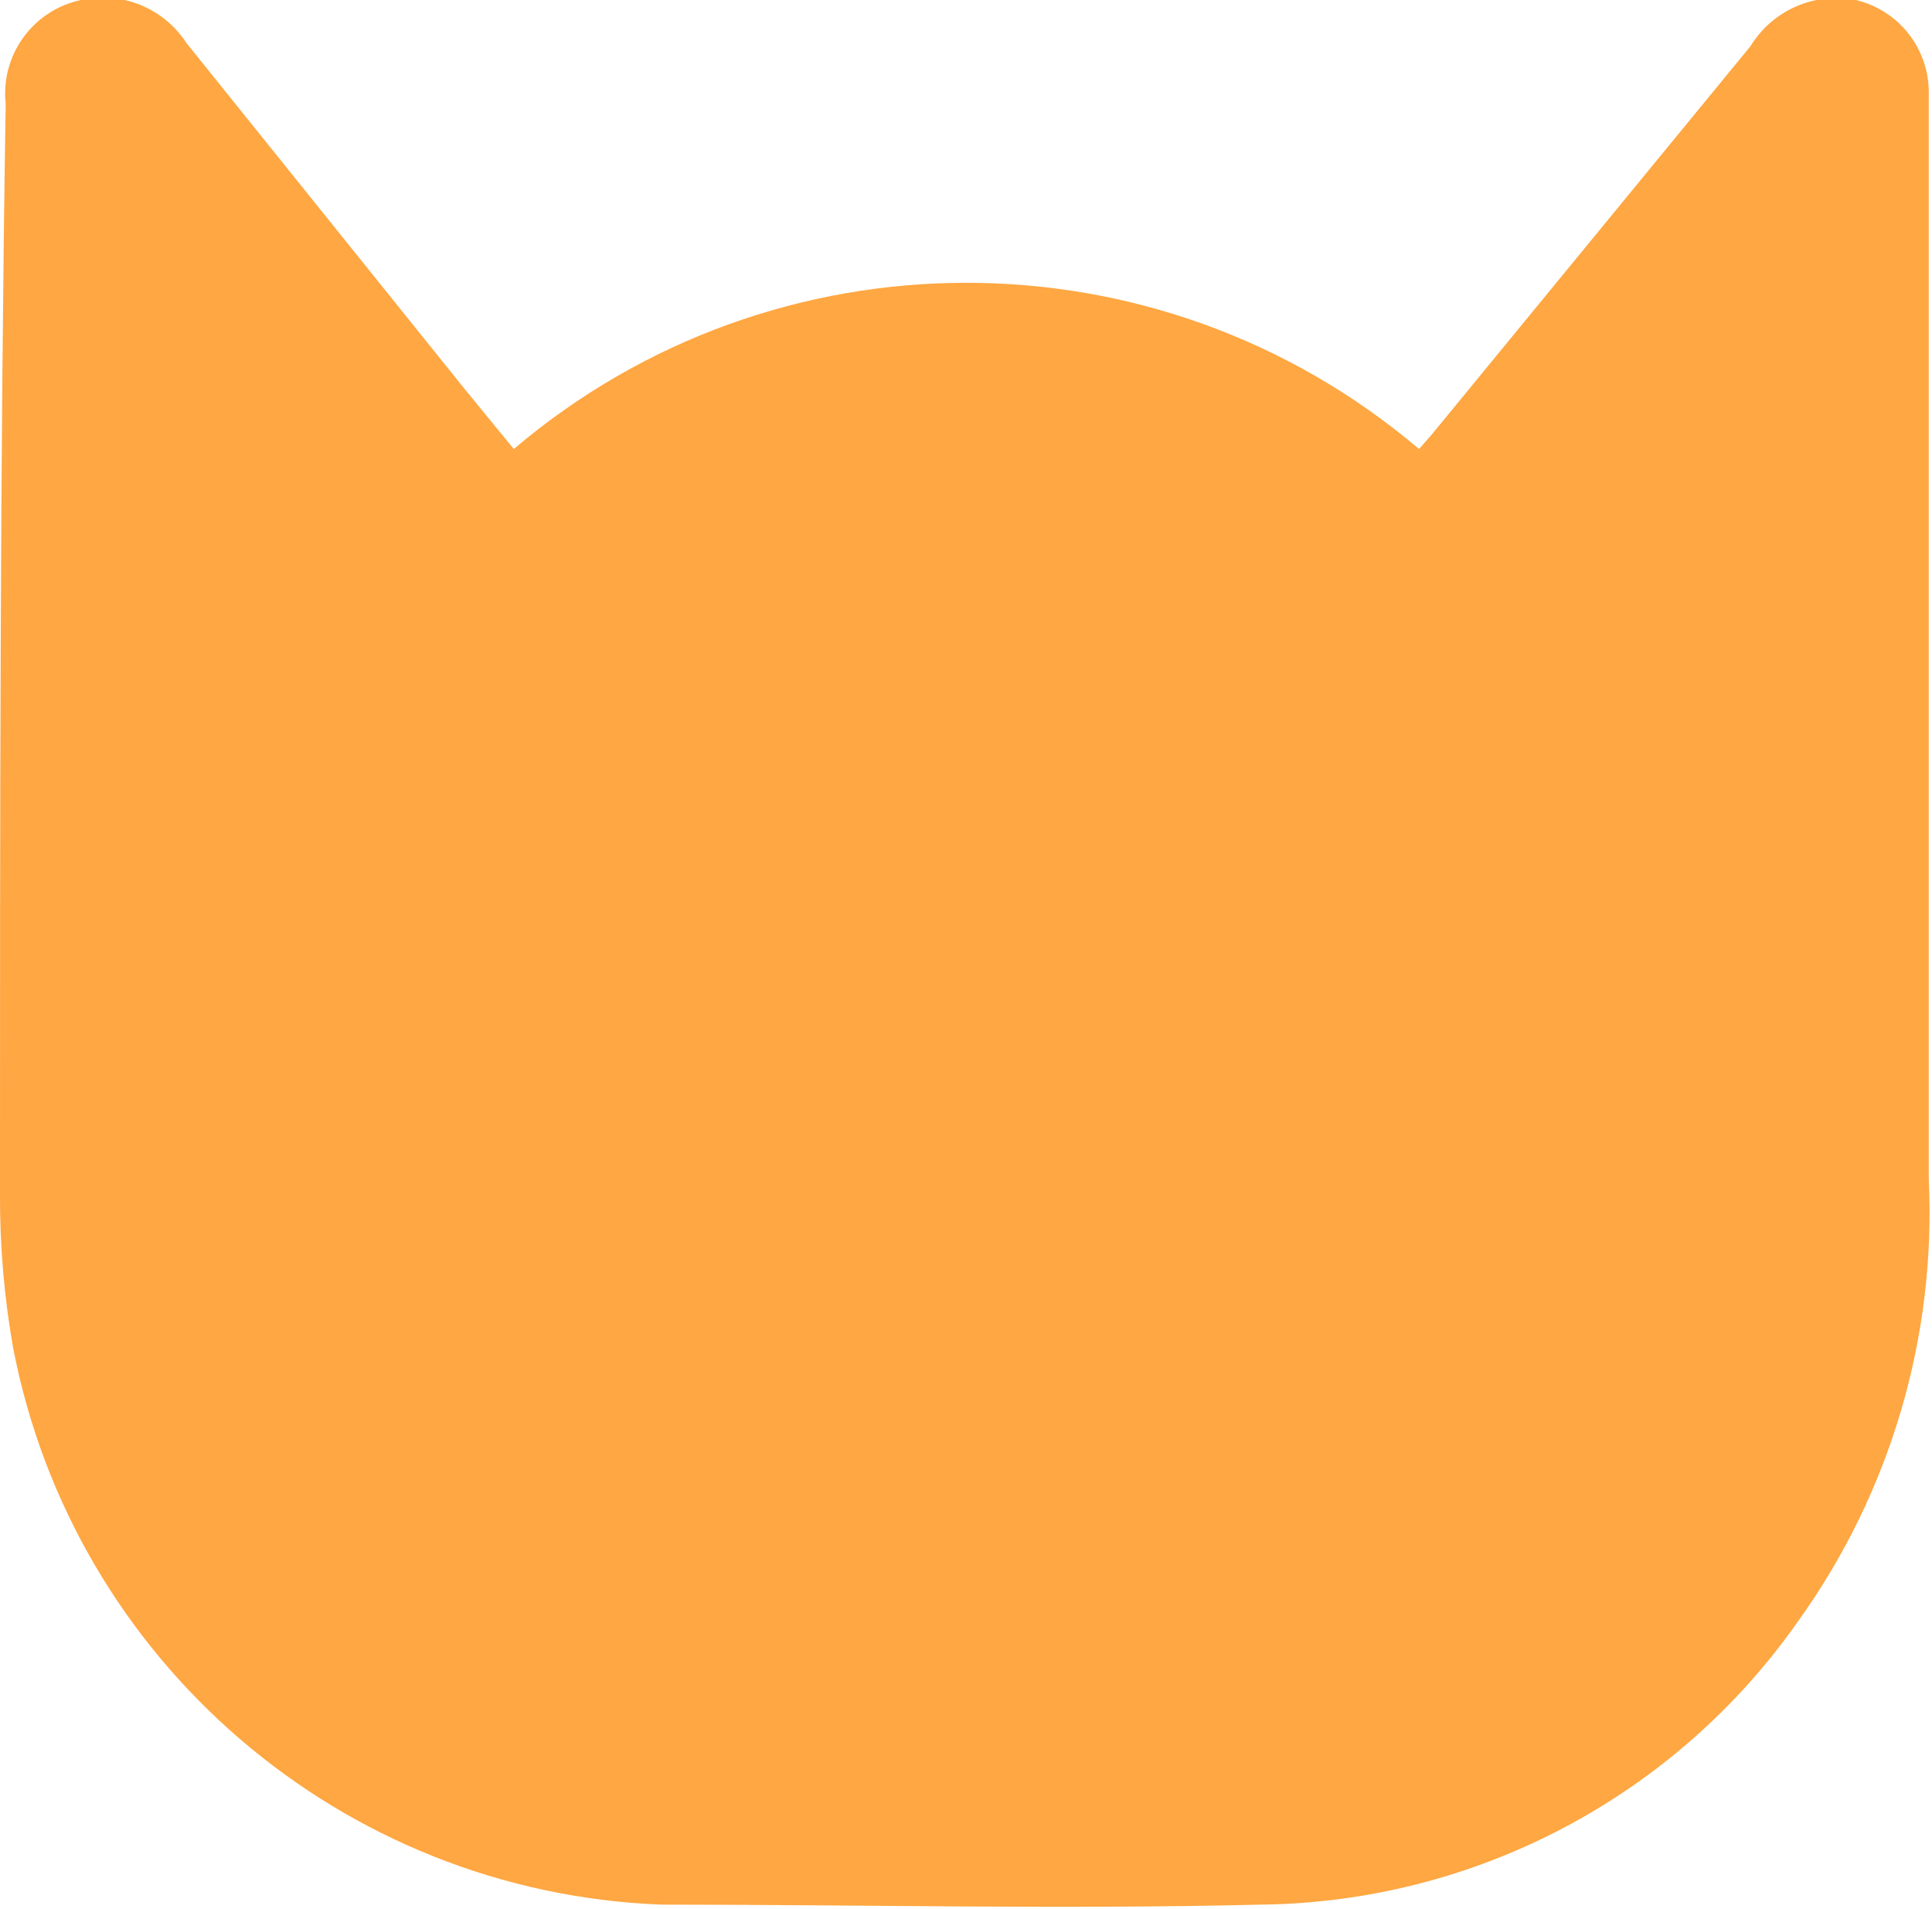
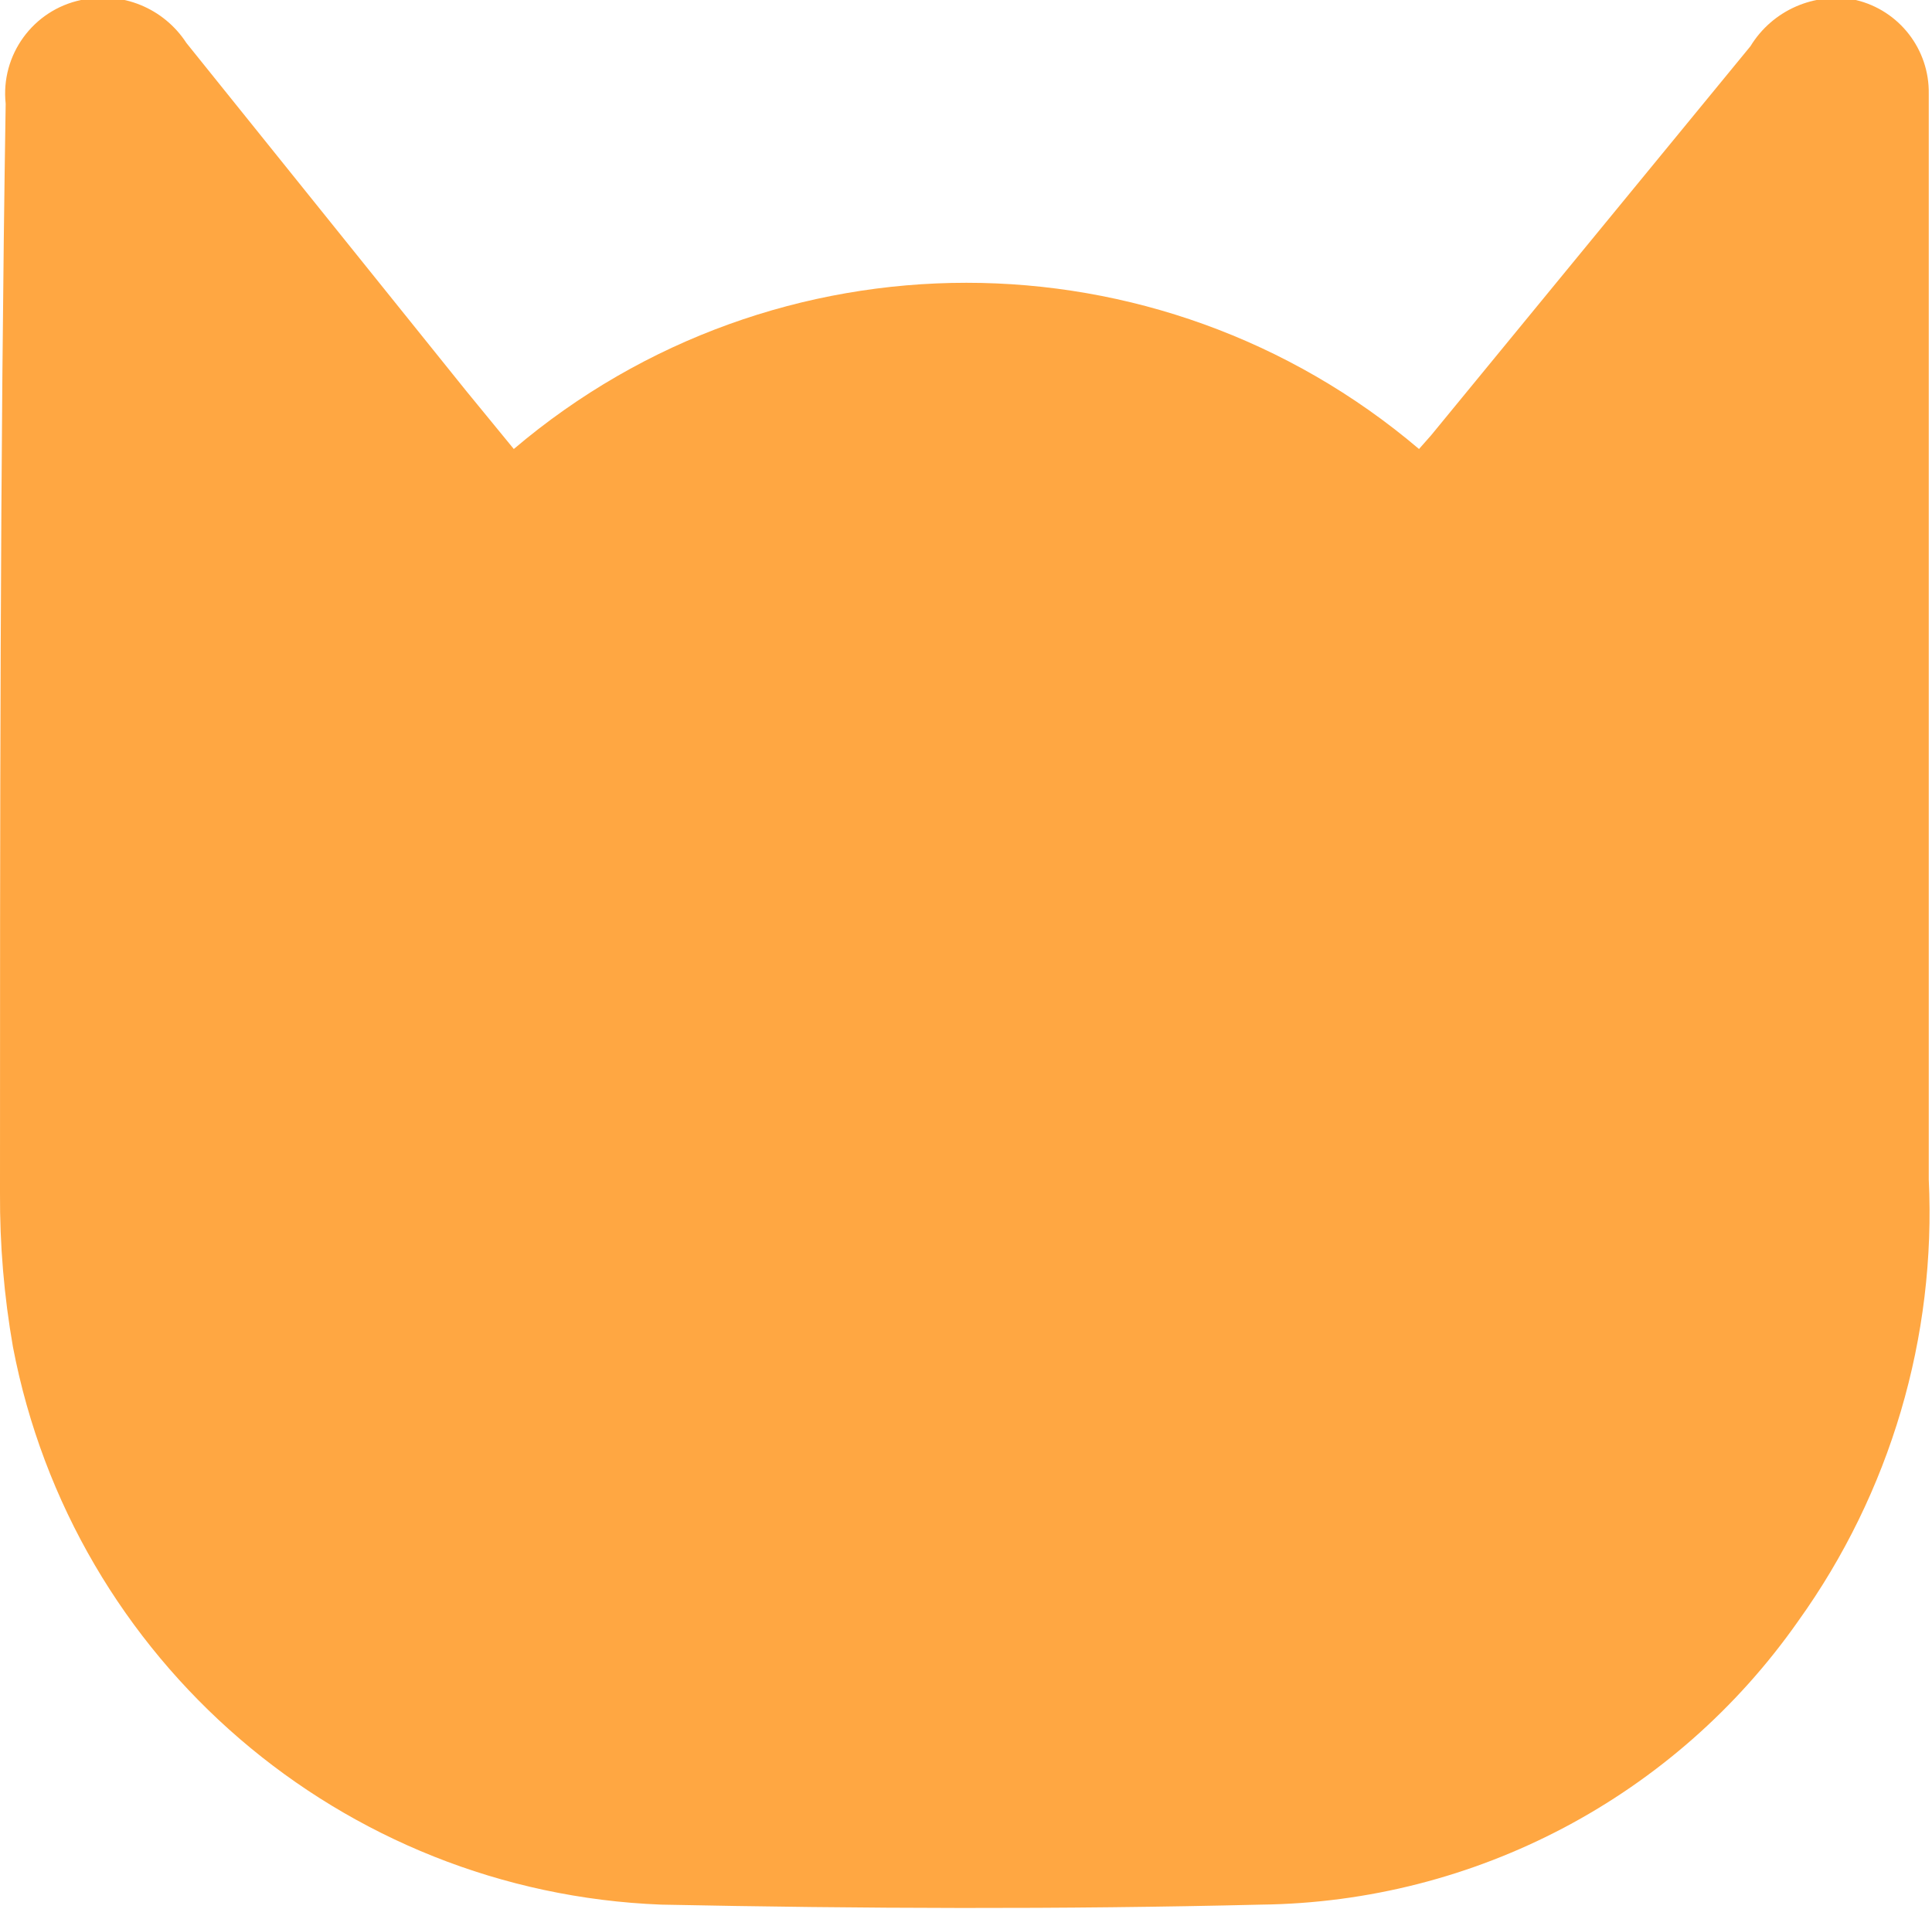
<svg xmlns="http://www.w3.org/2000/svg" id="圖層_1" data-name="圖層 1" viewBox="0 0 23.84 23.55">
  <defs>
    <style>.cls-1{fill:#ffa742;}</style>
  </defs>
-   <path class="cls-1" d="M6.34,5.54a8.63,8.63,0,0,1,11.17,0l.15-.17L21.6.57A1.24,1.24,0,0,1,22.9,0a1.17,1.17,0,0,1,.9,1.16V14.55A8.64,8.64,0,0,1,22.19,20a8.21,8.21,0,0,1-6.63,3.5c-2.46.06-4.93,0-7.4,0a8.48,8.48,0,0,1-8-6.88A10.67,10.67,0,0,1,0,14.72c0-4.48,0-9,.07-13.44A1.18,1.18,0,0,1,1,0,1.23,1.23,0,0,1,2.3.53L5.75,4.82Z" />
+   <path class="cls-1" d="M6.34,5.54a8.63,8.63,0,0,1,11.17,0l.15-.17L21.6.57A1.24,1.24,0,0,1,22.9,0a1.17,1.17,0,0,1,.9,1.16c0,.85,0,1.7,0,2.55,0,3.61,0,7.23,0,10.84A8.64,8.64,0,0,1,22.19,20a8.21,8.21,0,0,1-6.63,3.5c-2.46.06-4.93.05-7.4,0a8.48,8.48,0,0,1-8-6.88A10.67,10.67,0,0,1,0,14.72c0-4.48,0-9,.07-13.44A1.18,1.18,0,0,1,1,0a1.23,1.23,0,0,1,1.3.53L5.75,4.82Z" />
</svg>
